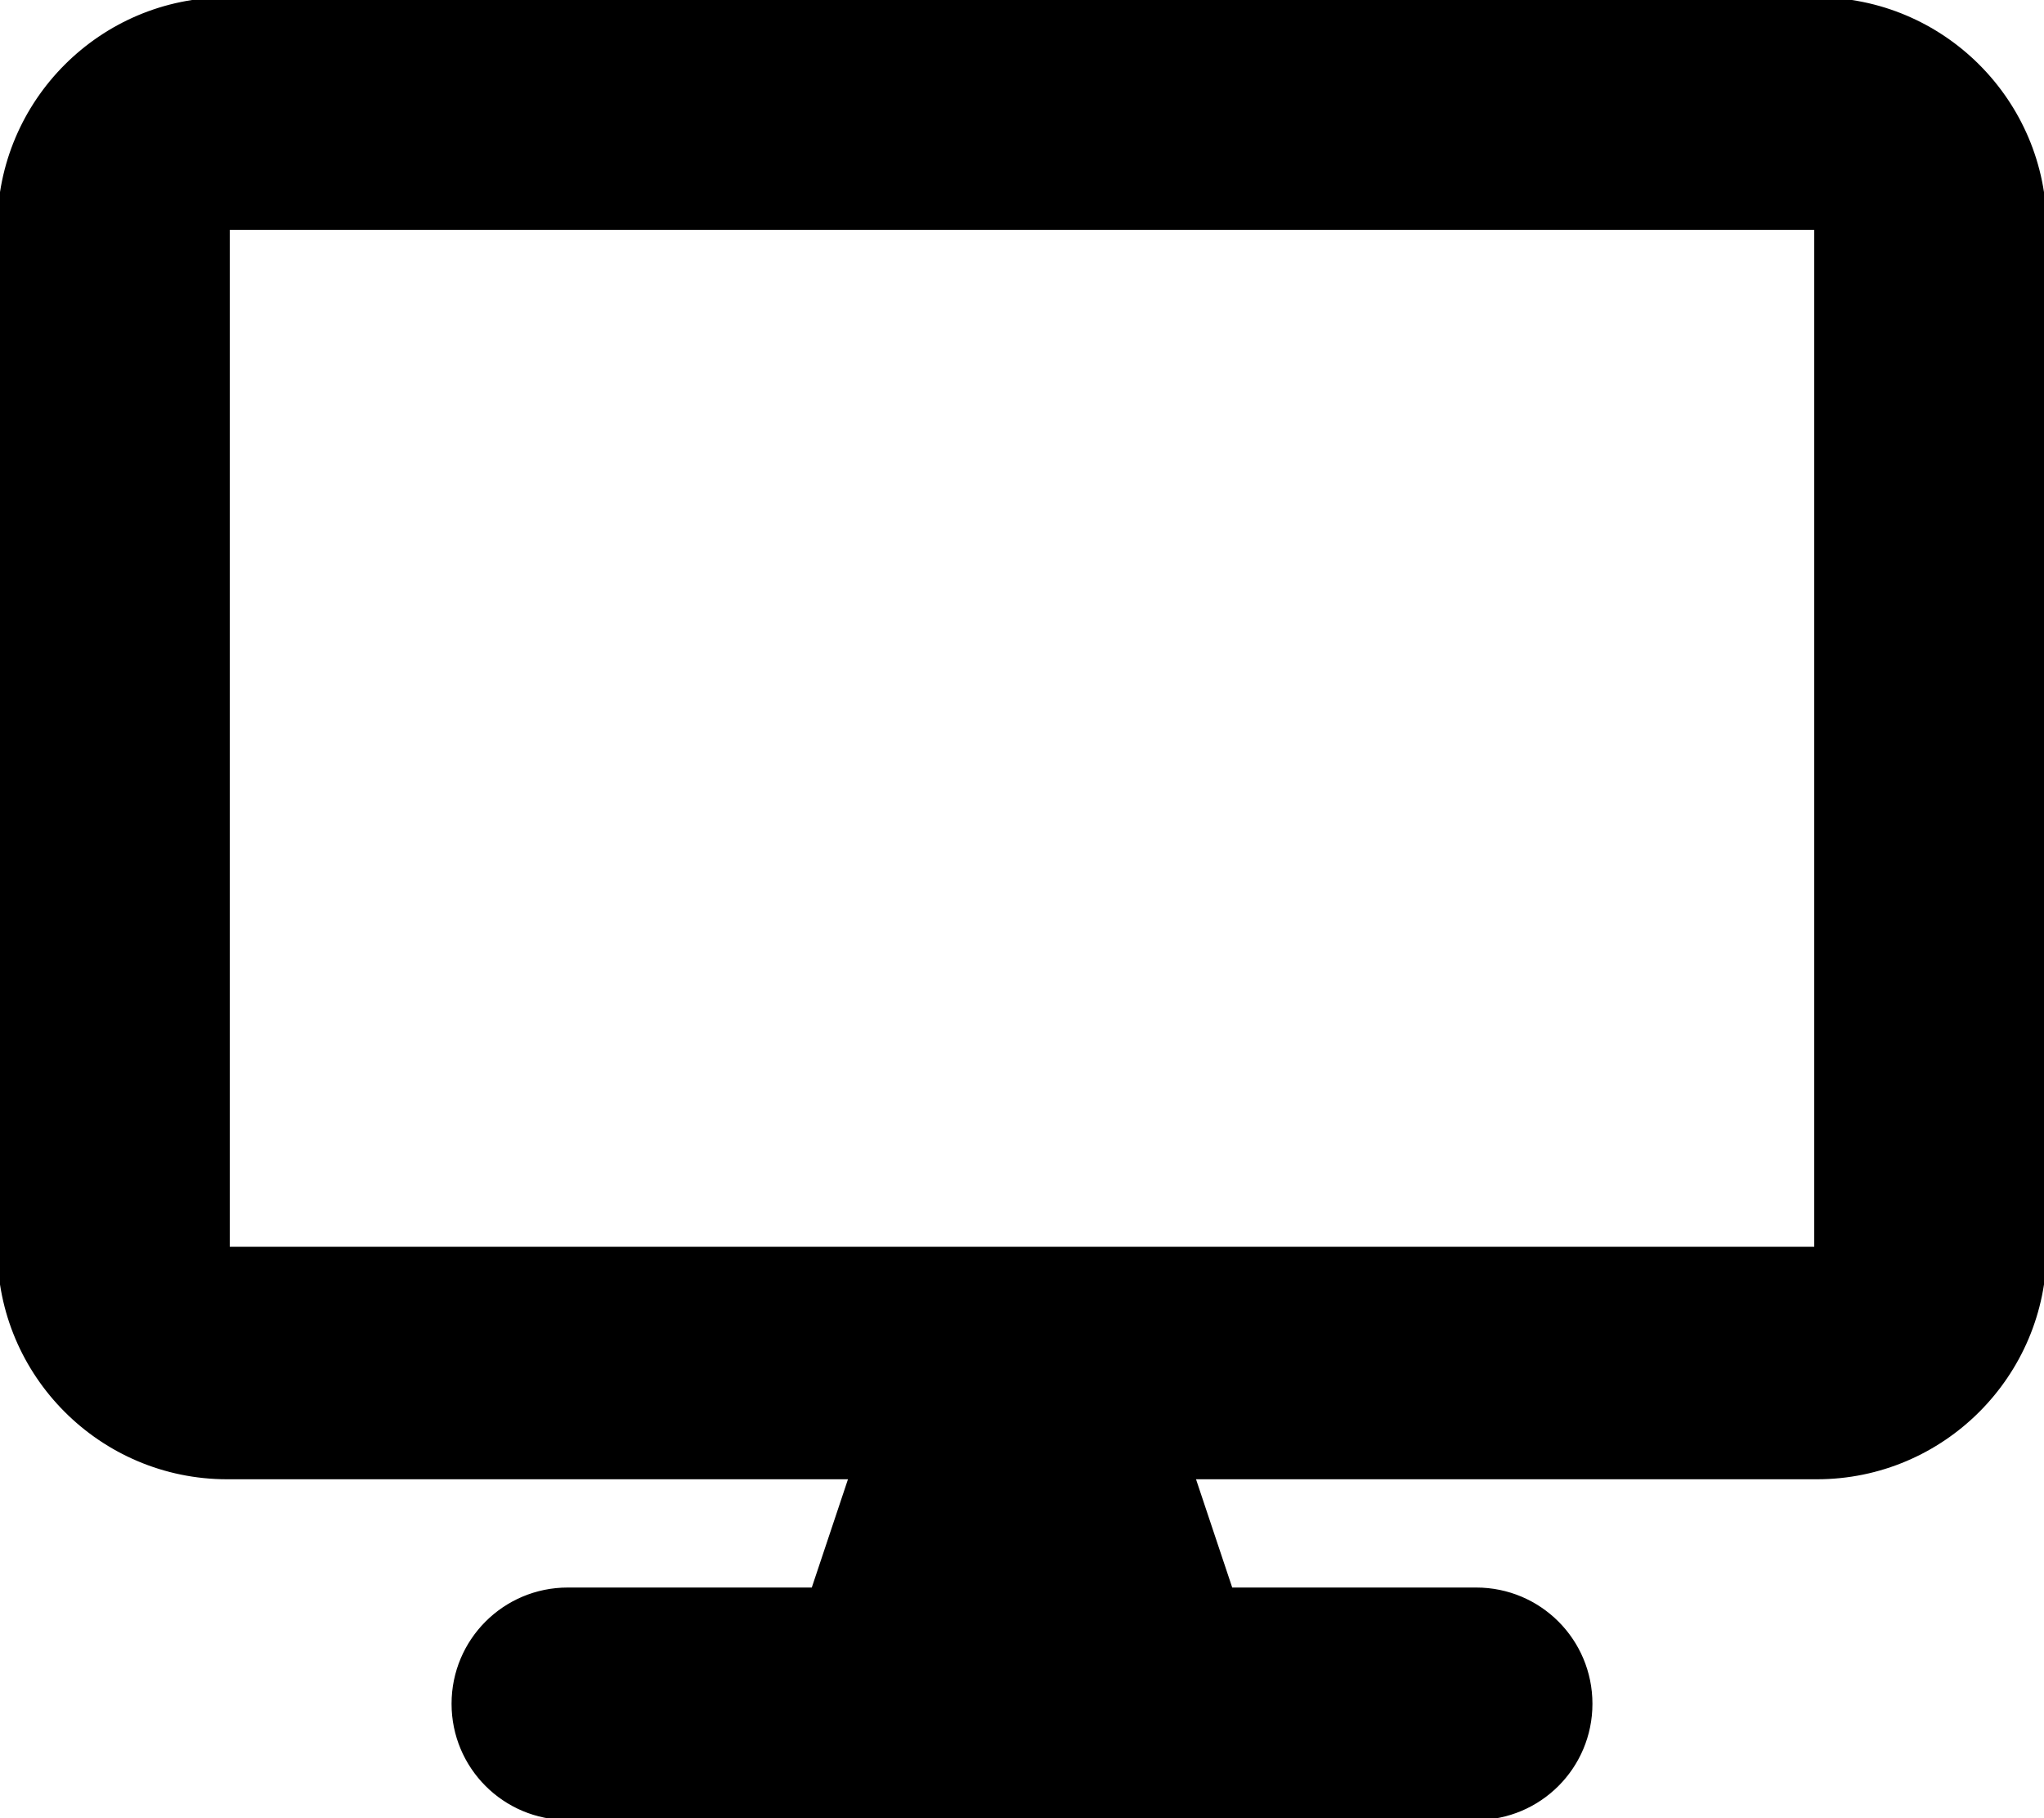
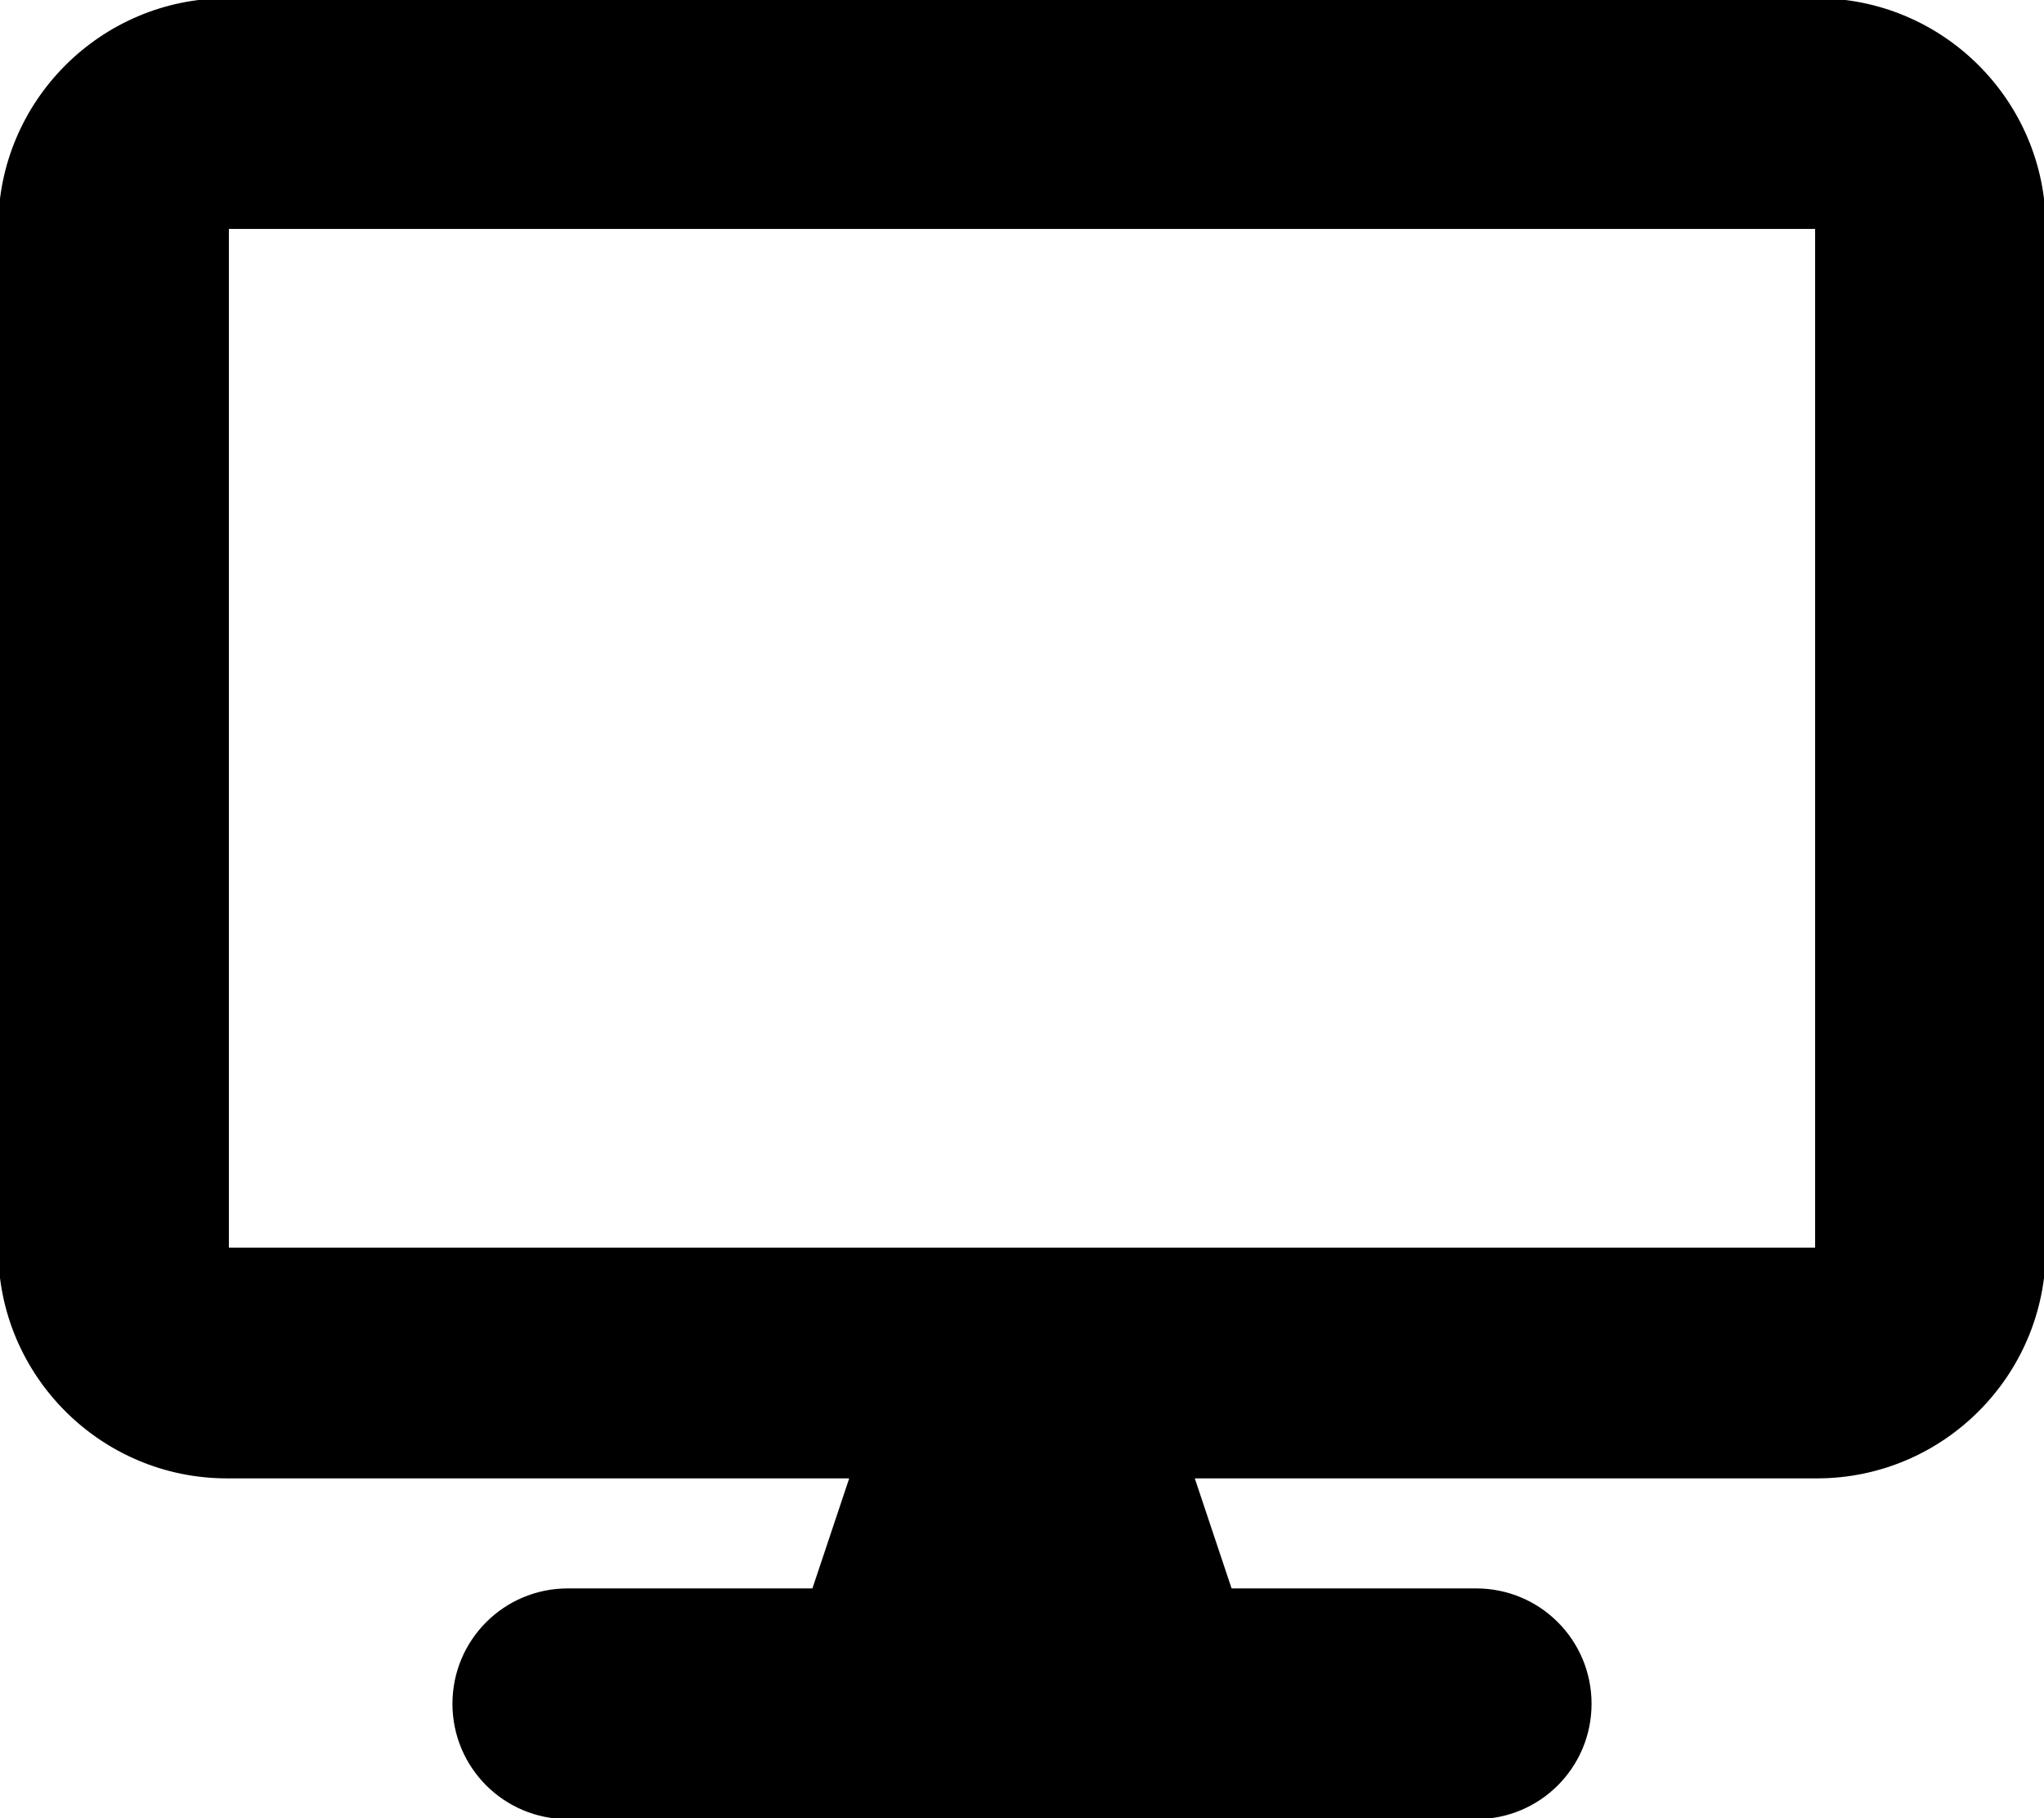
<svg xmlns="http://www.w3.org/2000/svg" class="svg" viewBox="0 0 576 512">
-   <path d="M64 0C28.7 0 0 28.7 0 64v288c0 35.3 28.7 64 64 64h176l-10.7 32H160c-17.7 0-32 14.3-32 32s14.3 32 32 32h256c17.7 0 32-14.3 32-32s-14.3-32-32-32h-69.3L336 416h176c35.3 0 64-28.7 64-64V64c0-35.3-28.7-64-64-64H64zm448 64v288H64V64h448z" fill="currentColor" stroke="currentColor" stroke-width="1.5" stroke-linecap="round" stroke-linejoin="round" />
+   <path d="M64 0C28.7 0 0 28.7 0 64v288c0 35.3 28.7 64 64 64h176l-10.7 32H160c-17.7 0-32 14.3-32 32s14.3 32 32 32h256c17.7 0 32-14.3 32-32s-14.3-32-32-32h-69.3L336 416h176c35.3 0 64-28.7 64-64V64c0-35.3-28.7-64-64-64H64zm448 64v288H64V64h448z" fill="currentColor" stroke="currentColor" stroke-width="1" stroke-linecap="round" stroke-linejoin="round" />
</svg>
